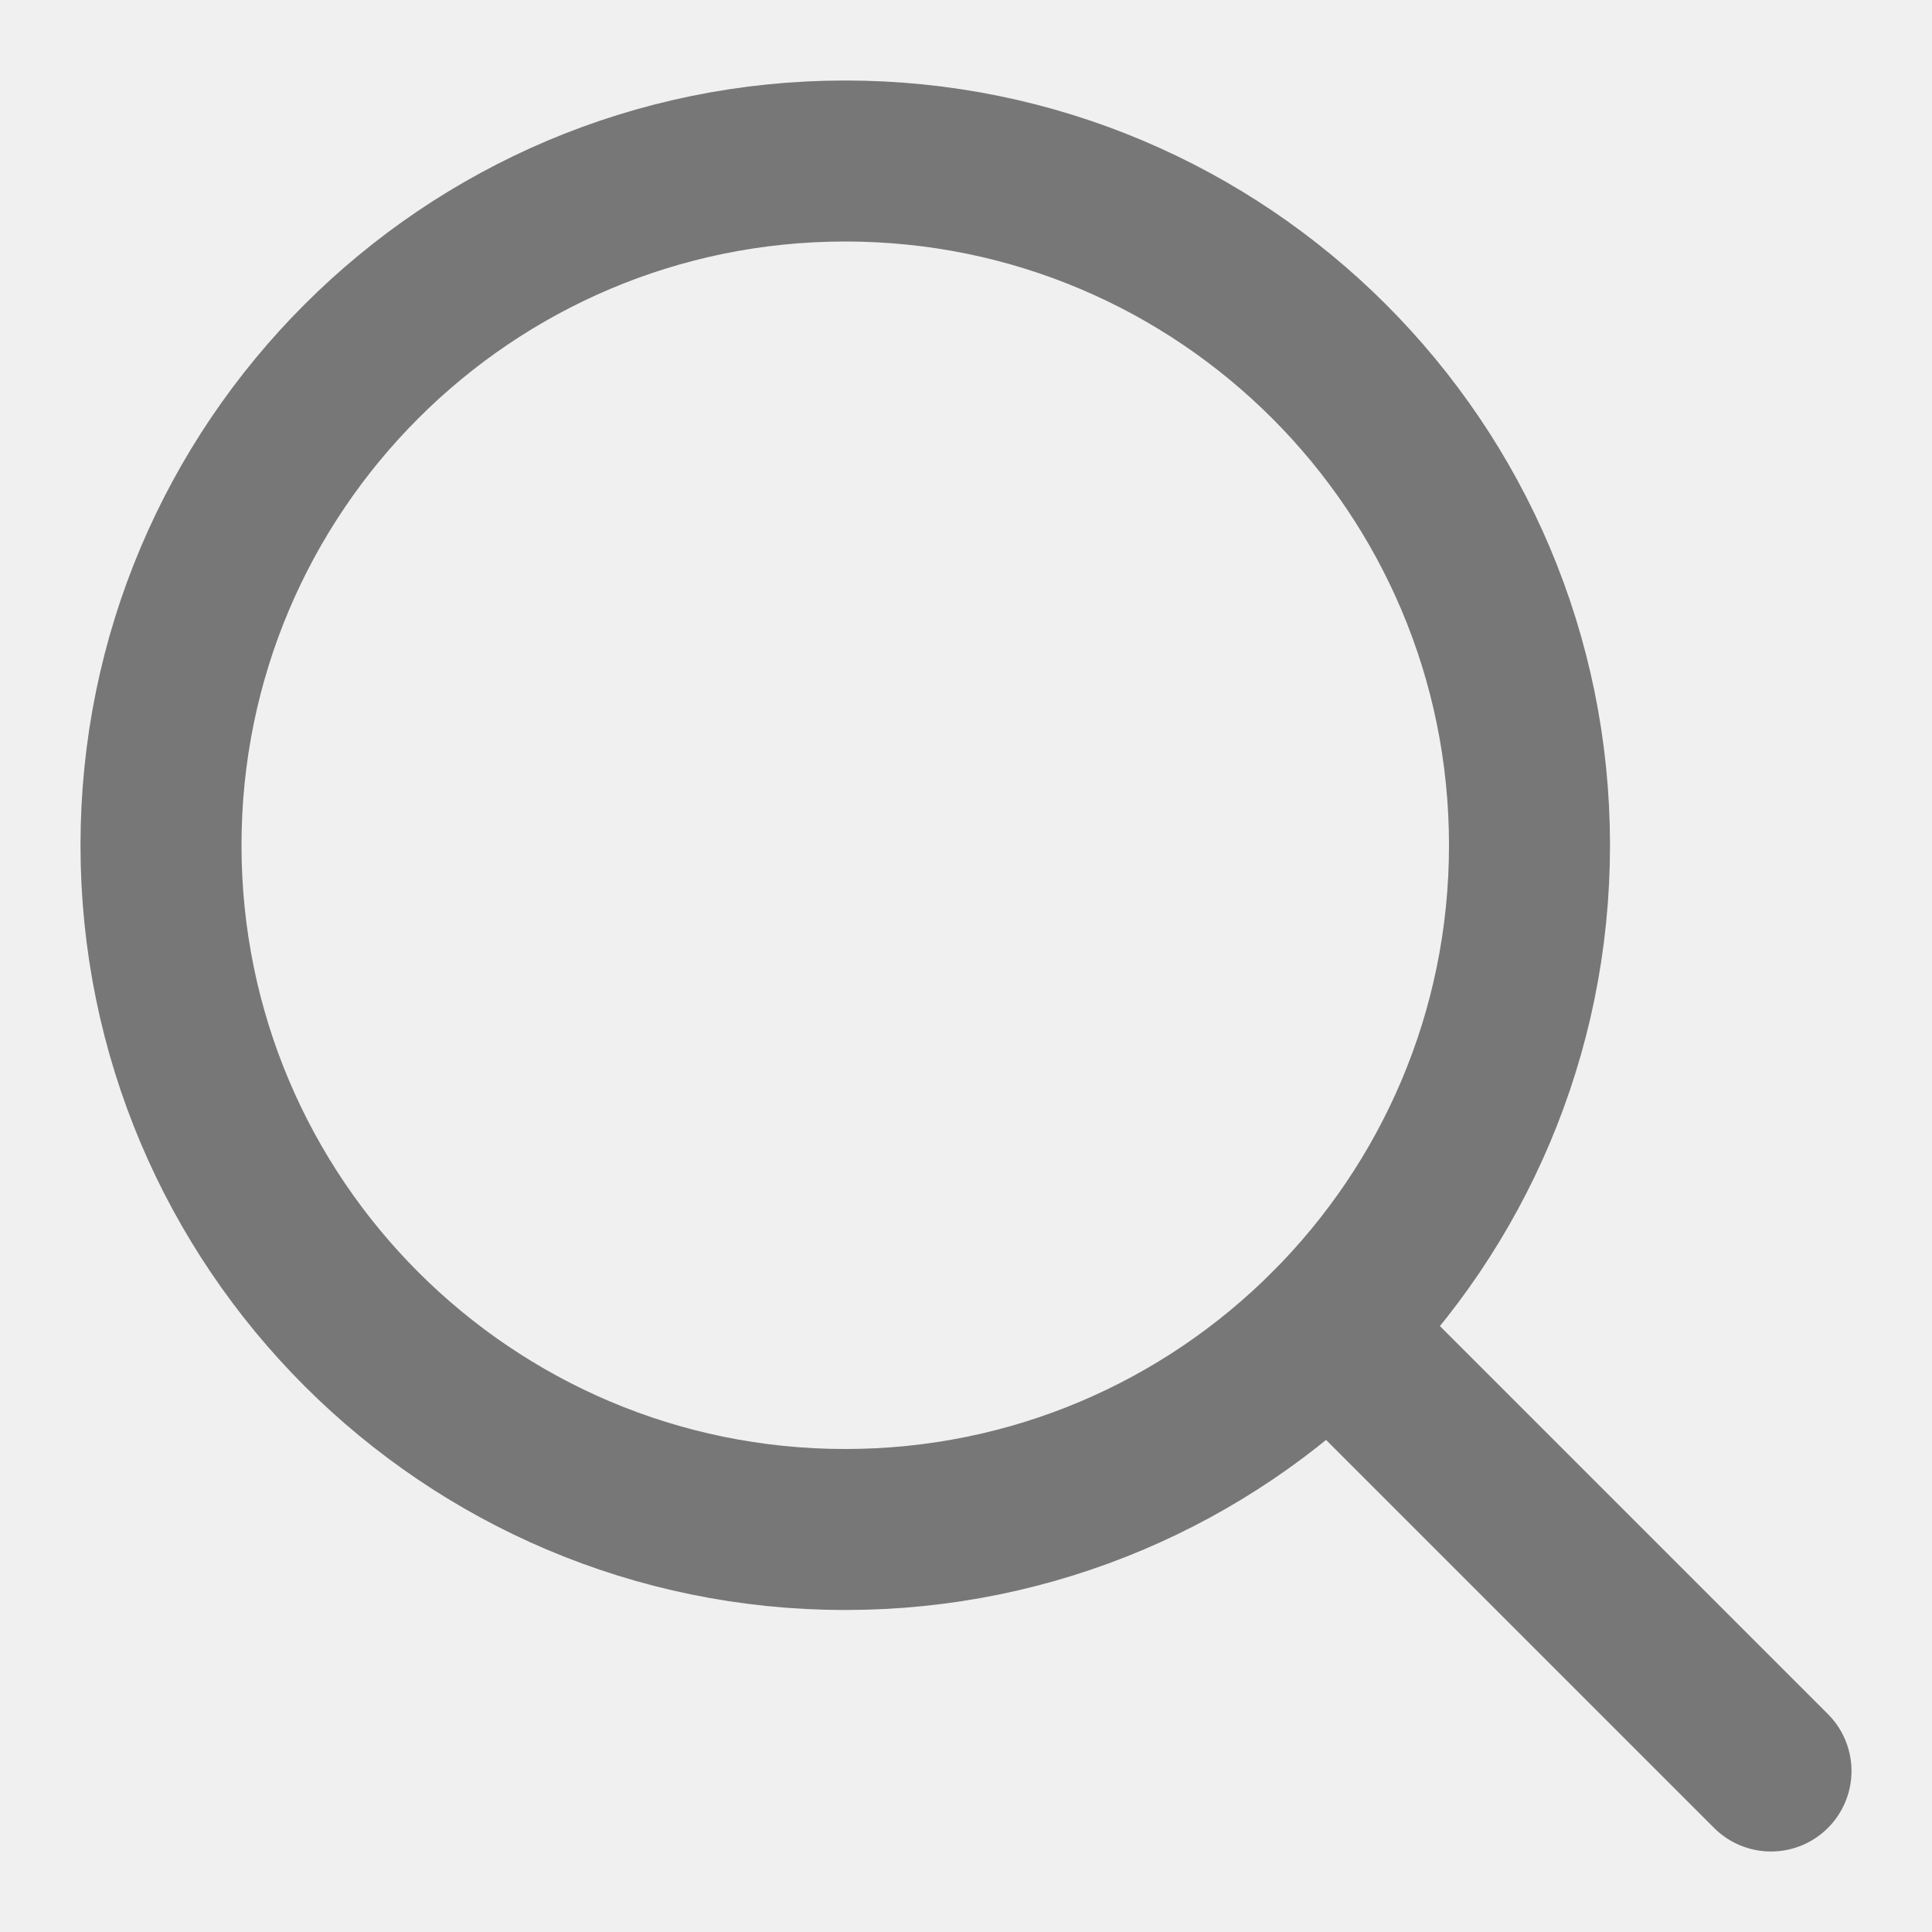
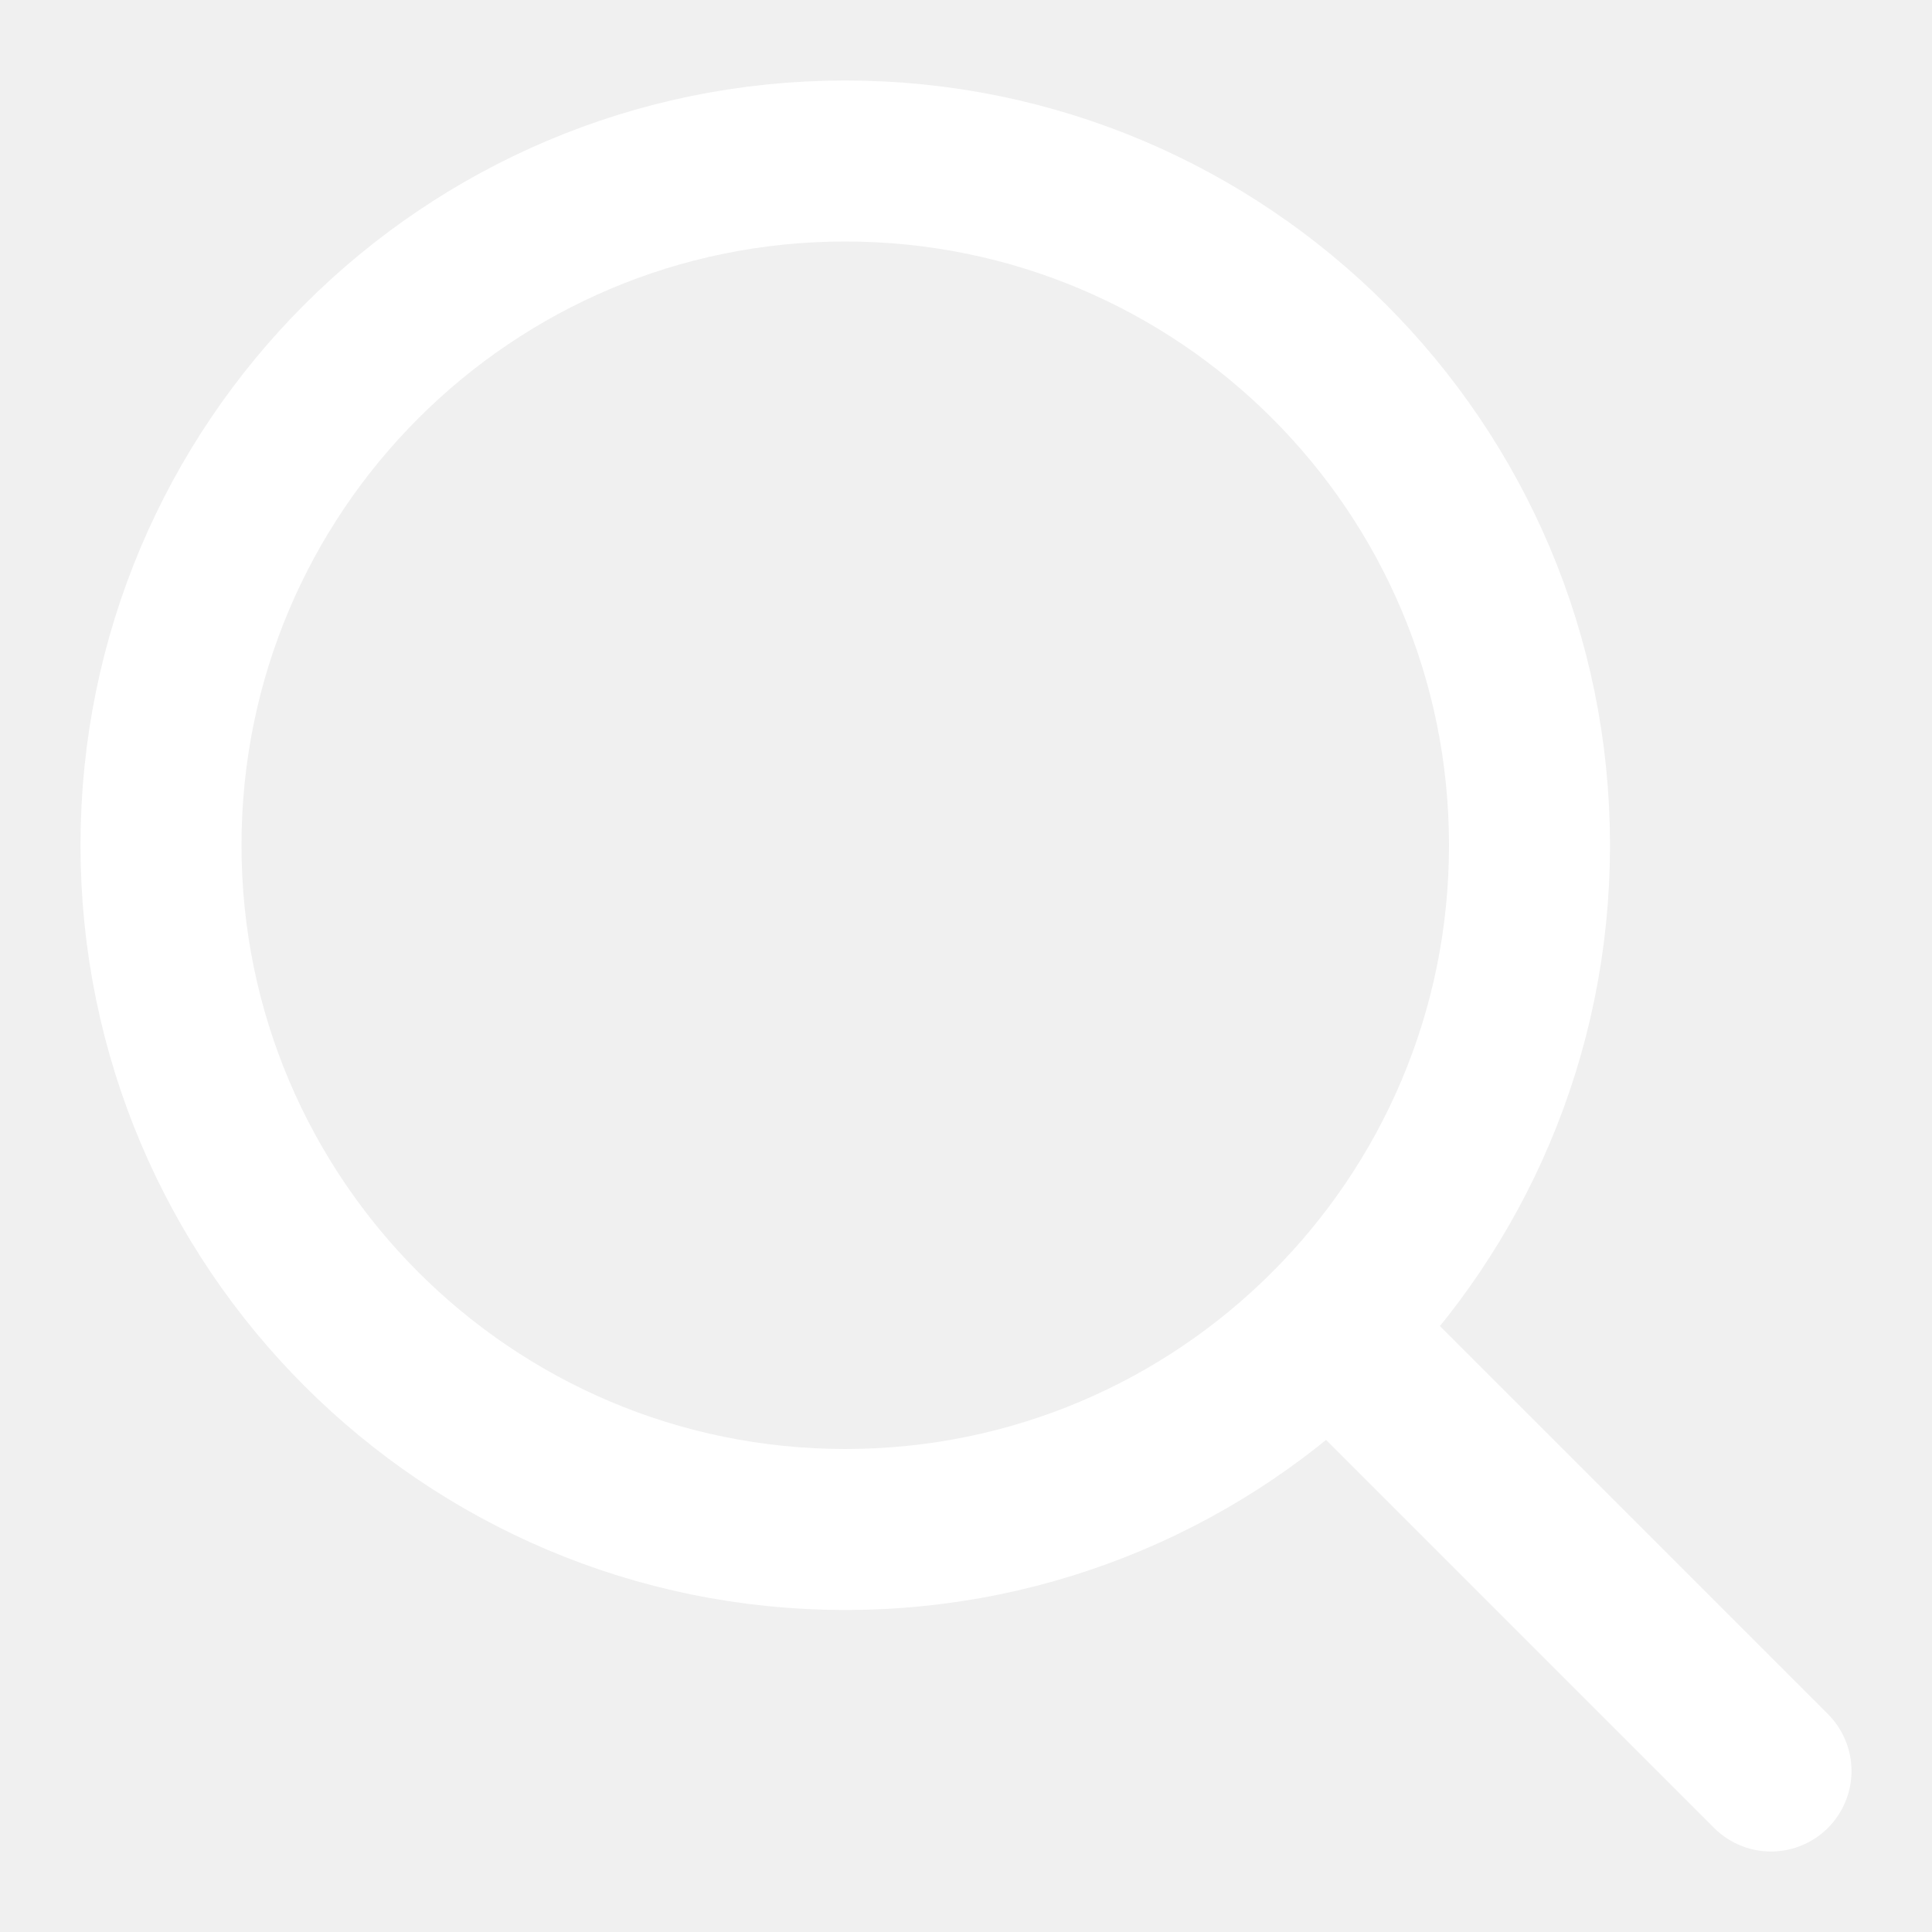
- <svg xmlns="http://www.w3.org/2000/svg" aria-label="Search" class="x1lliihq x1n2onr6 x5n08af" fill="#777" height="24" role="img" viewBox="0 0 24 24" width="24">
-   <path d="M19 10.5A8.5 8.5 0 1 1 10.5 2a8.5 8.5 0 0 1 8.5 8.5Z" fill="none" stroke="#777" stroke-linecap="round" stroke-linejoin="round" stroke-width="2" />
-   <line fill="none" stroke="#777" stroke-linecap="round" stroke-linejoin="round" stroke-width="2" x1="16.511" x2="22" y1="16.511" y2="22" />
+ <svg xmlns="http://www.w3.org/2000/svg" aria-label="Search" class="x1lliihq x1n2onr6 x5n08af" fill="white" height="24" role="img" viewBox="0 0 24 24" width="24">
+   <path d="M19 10.5A8.5 8.5 0 1 1 10.5 2a8.5 8.5 0 0 1 8.5 8.5Z" fill="none" stroke="white" stroke-linecap="round" stroke-linejoin="round" stroke-width="2" />
+   <line fill="none" stroke="white" stroke-linecap="round" stroke-linejoin="round" stroke-width="2" x1="16.511" x2="22" y1="16.511" y2="22" />
</svg>
